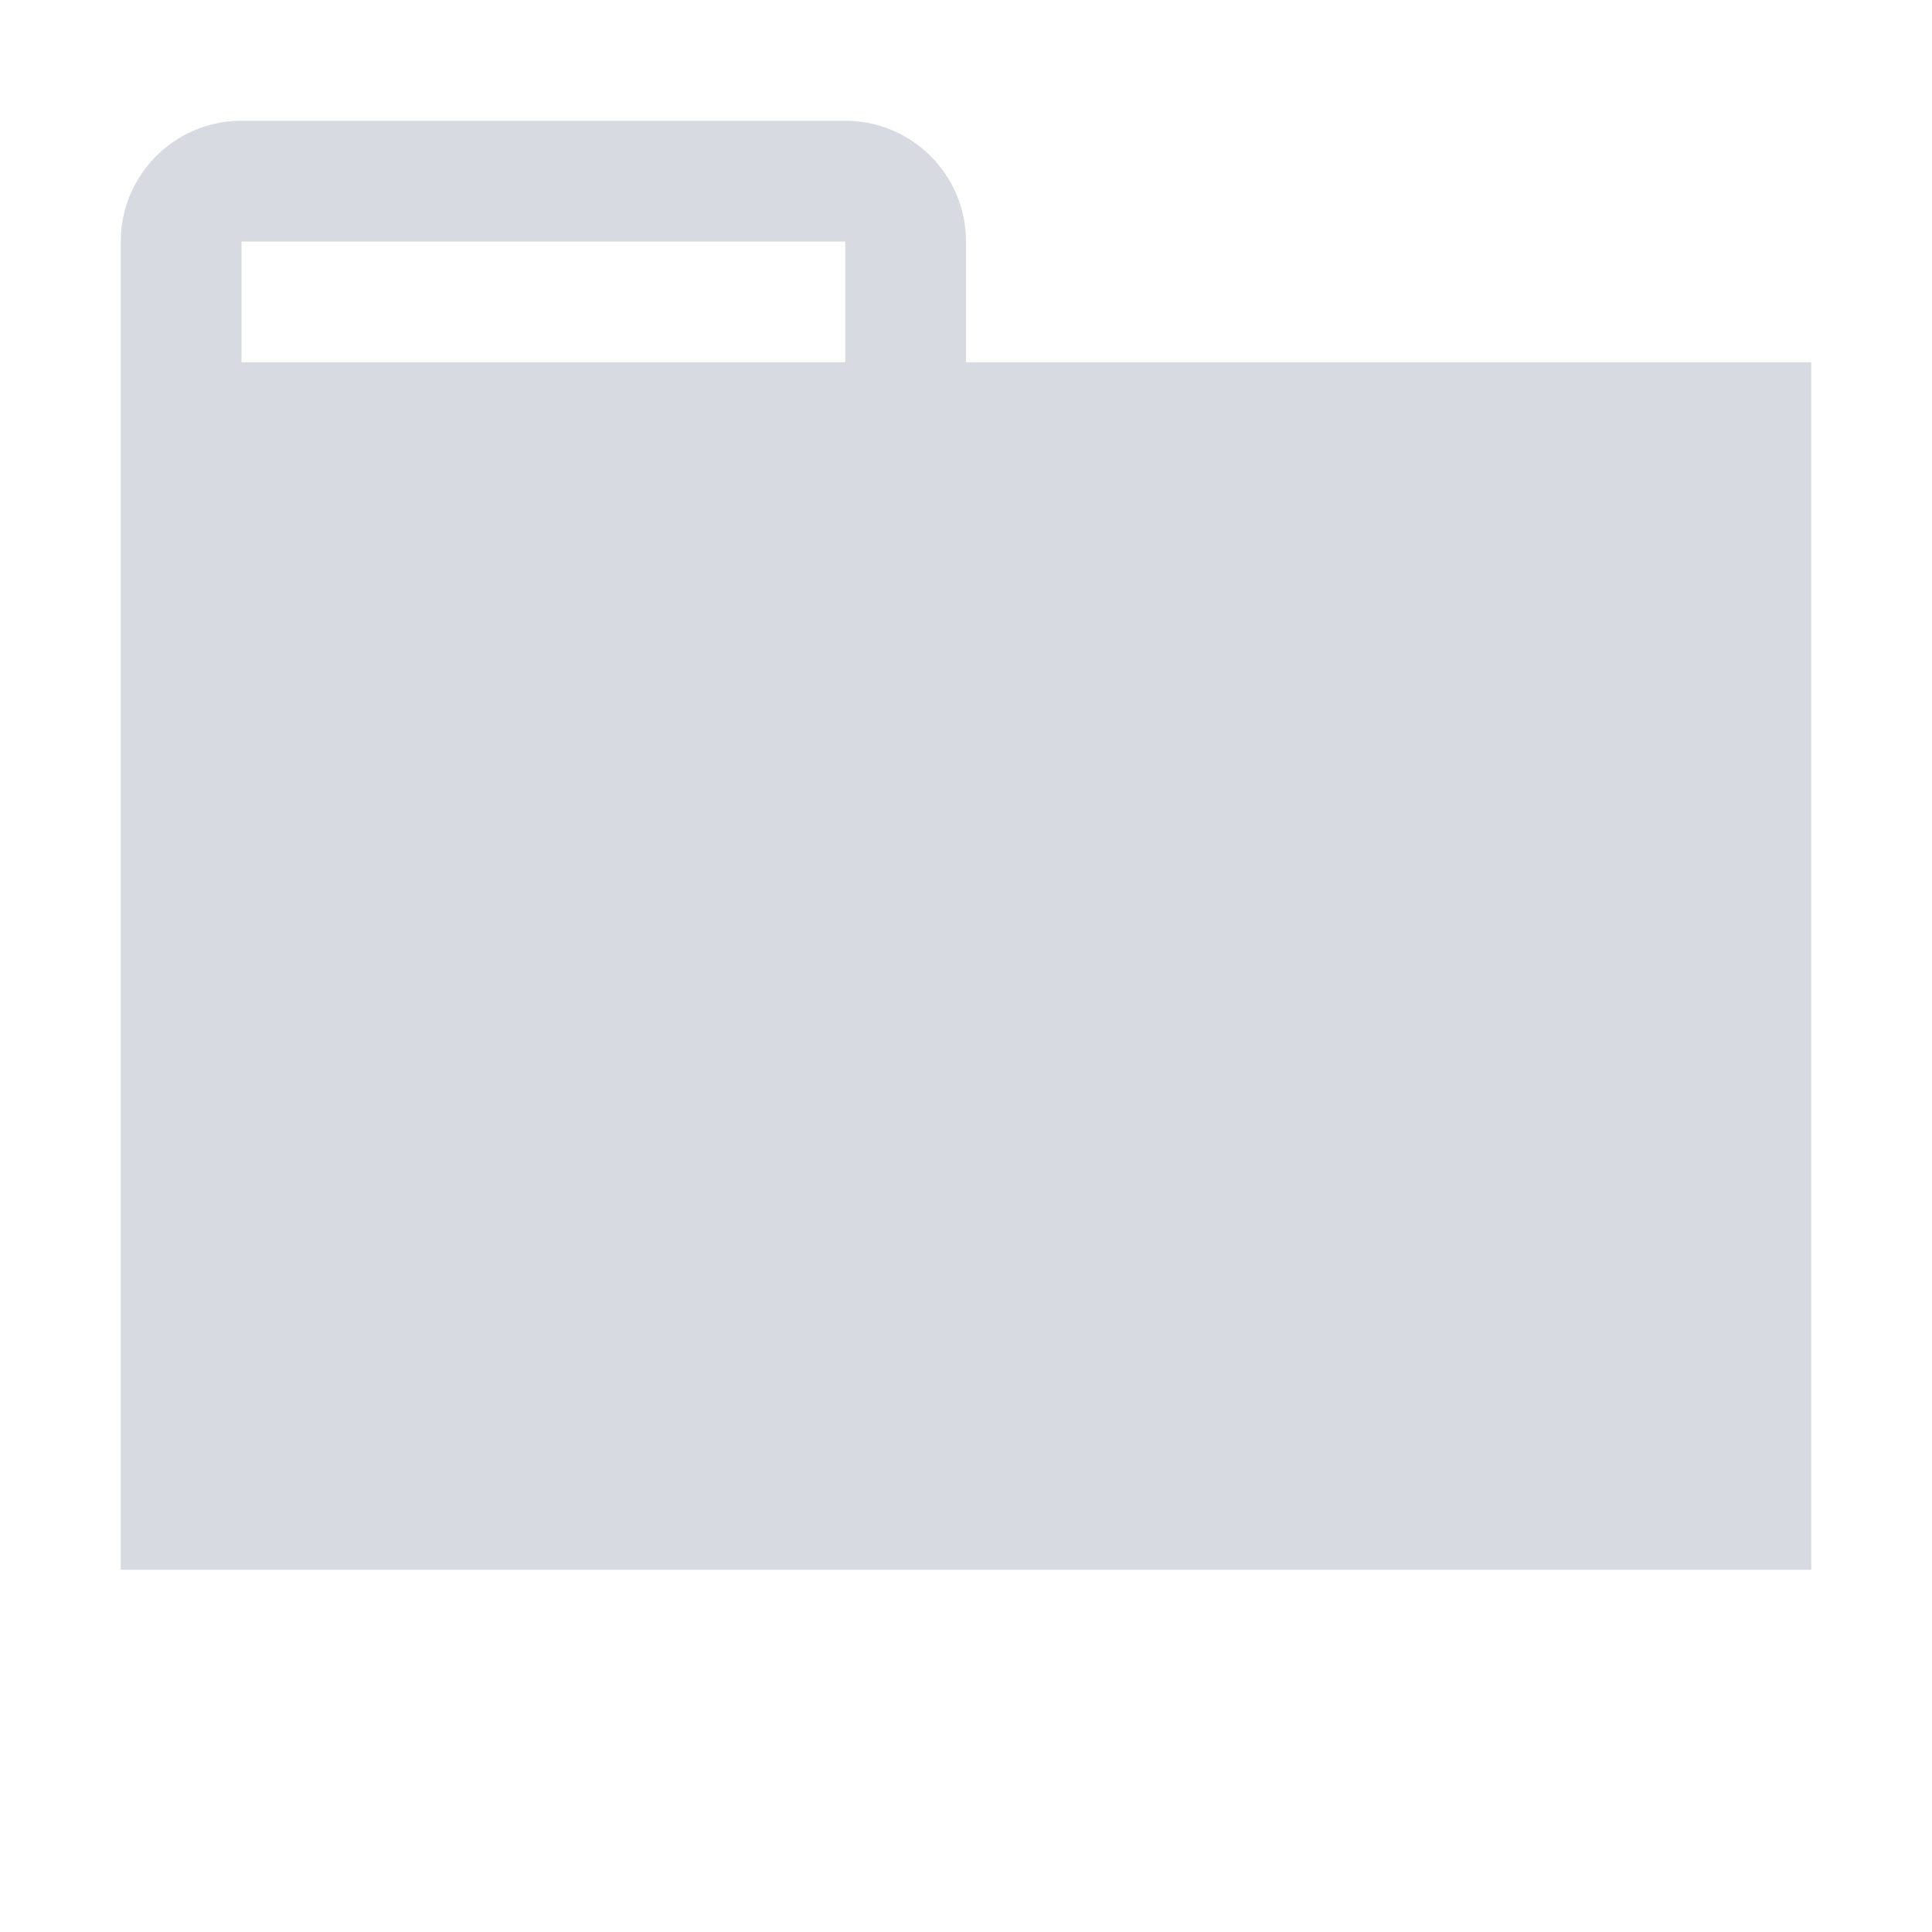
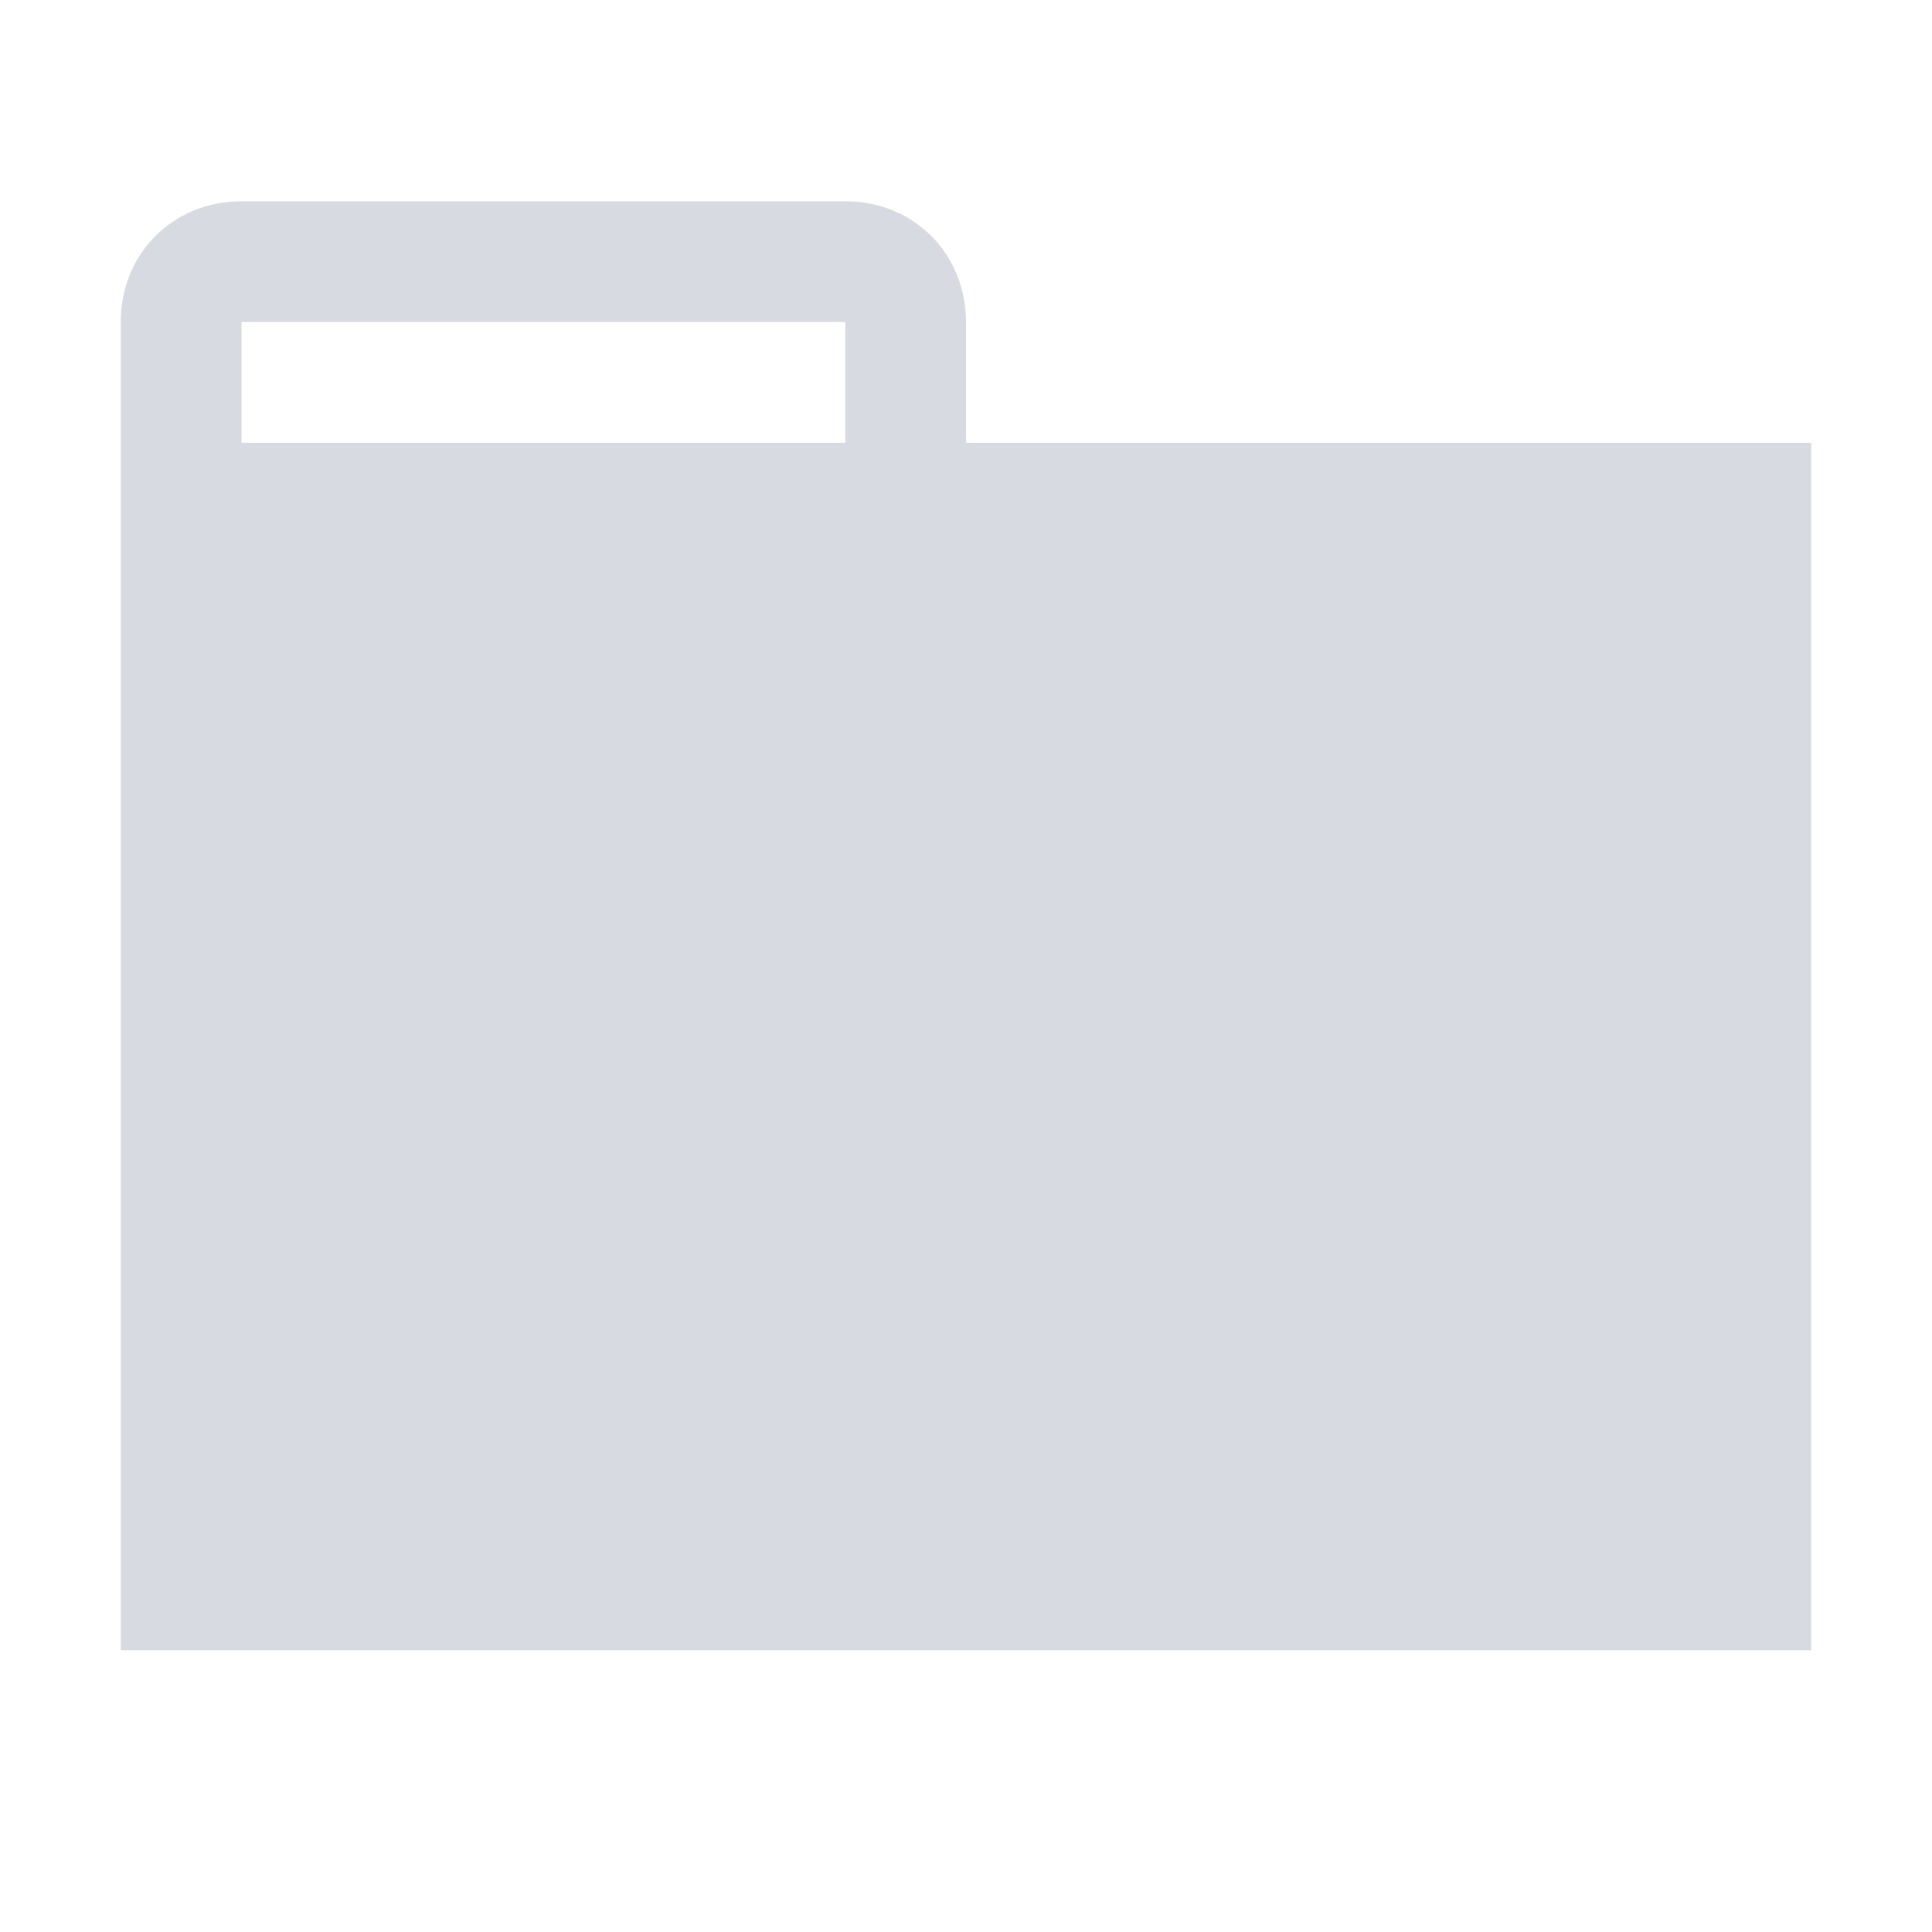
- <svg xmlns="http://www.w3.org/2000/svg" version="1.1" id="folder" x="0px" y="0px" width="16px" height="16px" viewBox="0 0 16 16" enable-background="new 0 0 16 16" xml:space="preserve">
-   <path id="folder-selected" fill="#D7DAE0" d="M8,3V2c0-0.552-0.448-1-1-1H2C1.448,1,1,1.448,1,2v1v1v9h14V3H8z M2,2h5v1H2V2z" />
+ <svg xmlns="http://www.w3.org/2000/svg" version="1.1" id="folder" x="0px" y="0px" viewBox="0 0 48 48" style="enable-background:new 0 0 48 48;" xml:space="preserve">
+   <style type="text/css">
+ 	.st0{fill:#D7DAE0;}
+ </style>
+   <path id="folder-selected" class="st0" d="M24,11V8c0-1.7-1.3-3-3-3H6C4.3,5,3,6.3,3,8v3v3v27h42V11H24z M6,8h15v3H6V8z" />
</svg>
